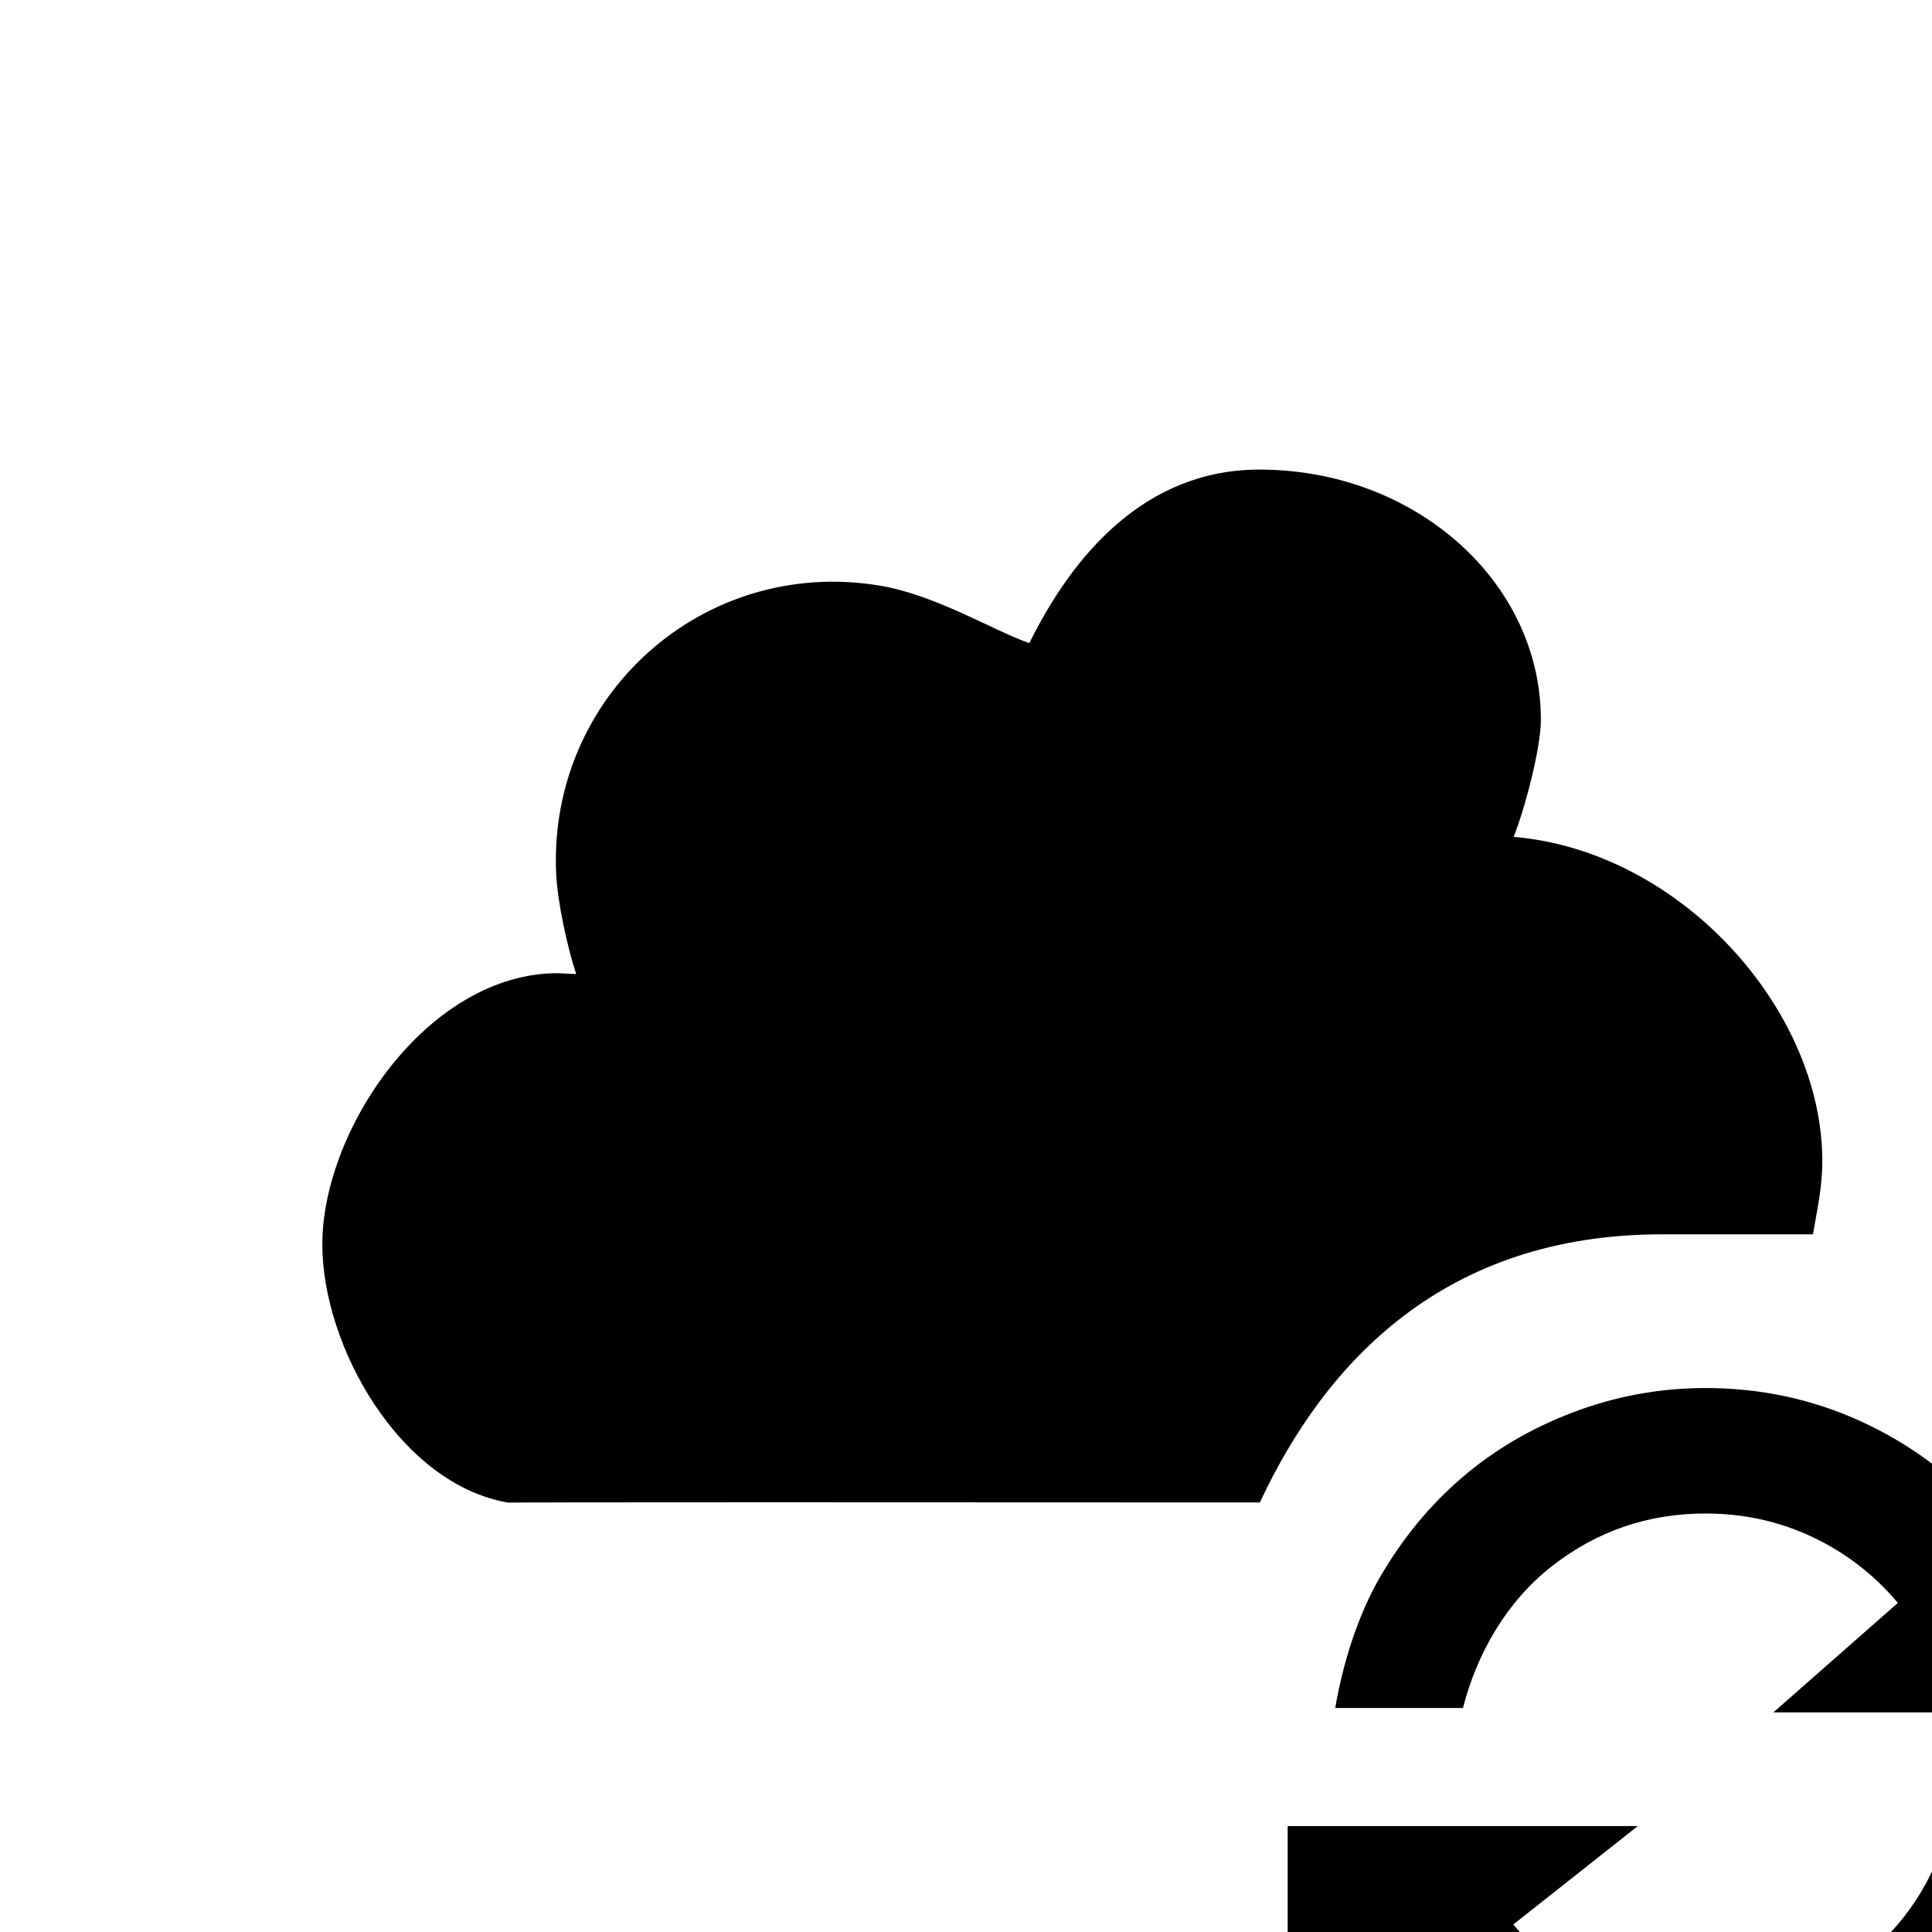
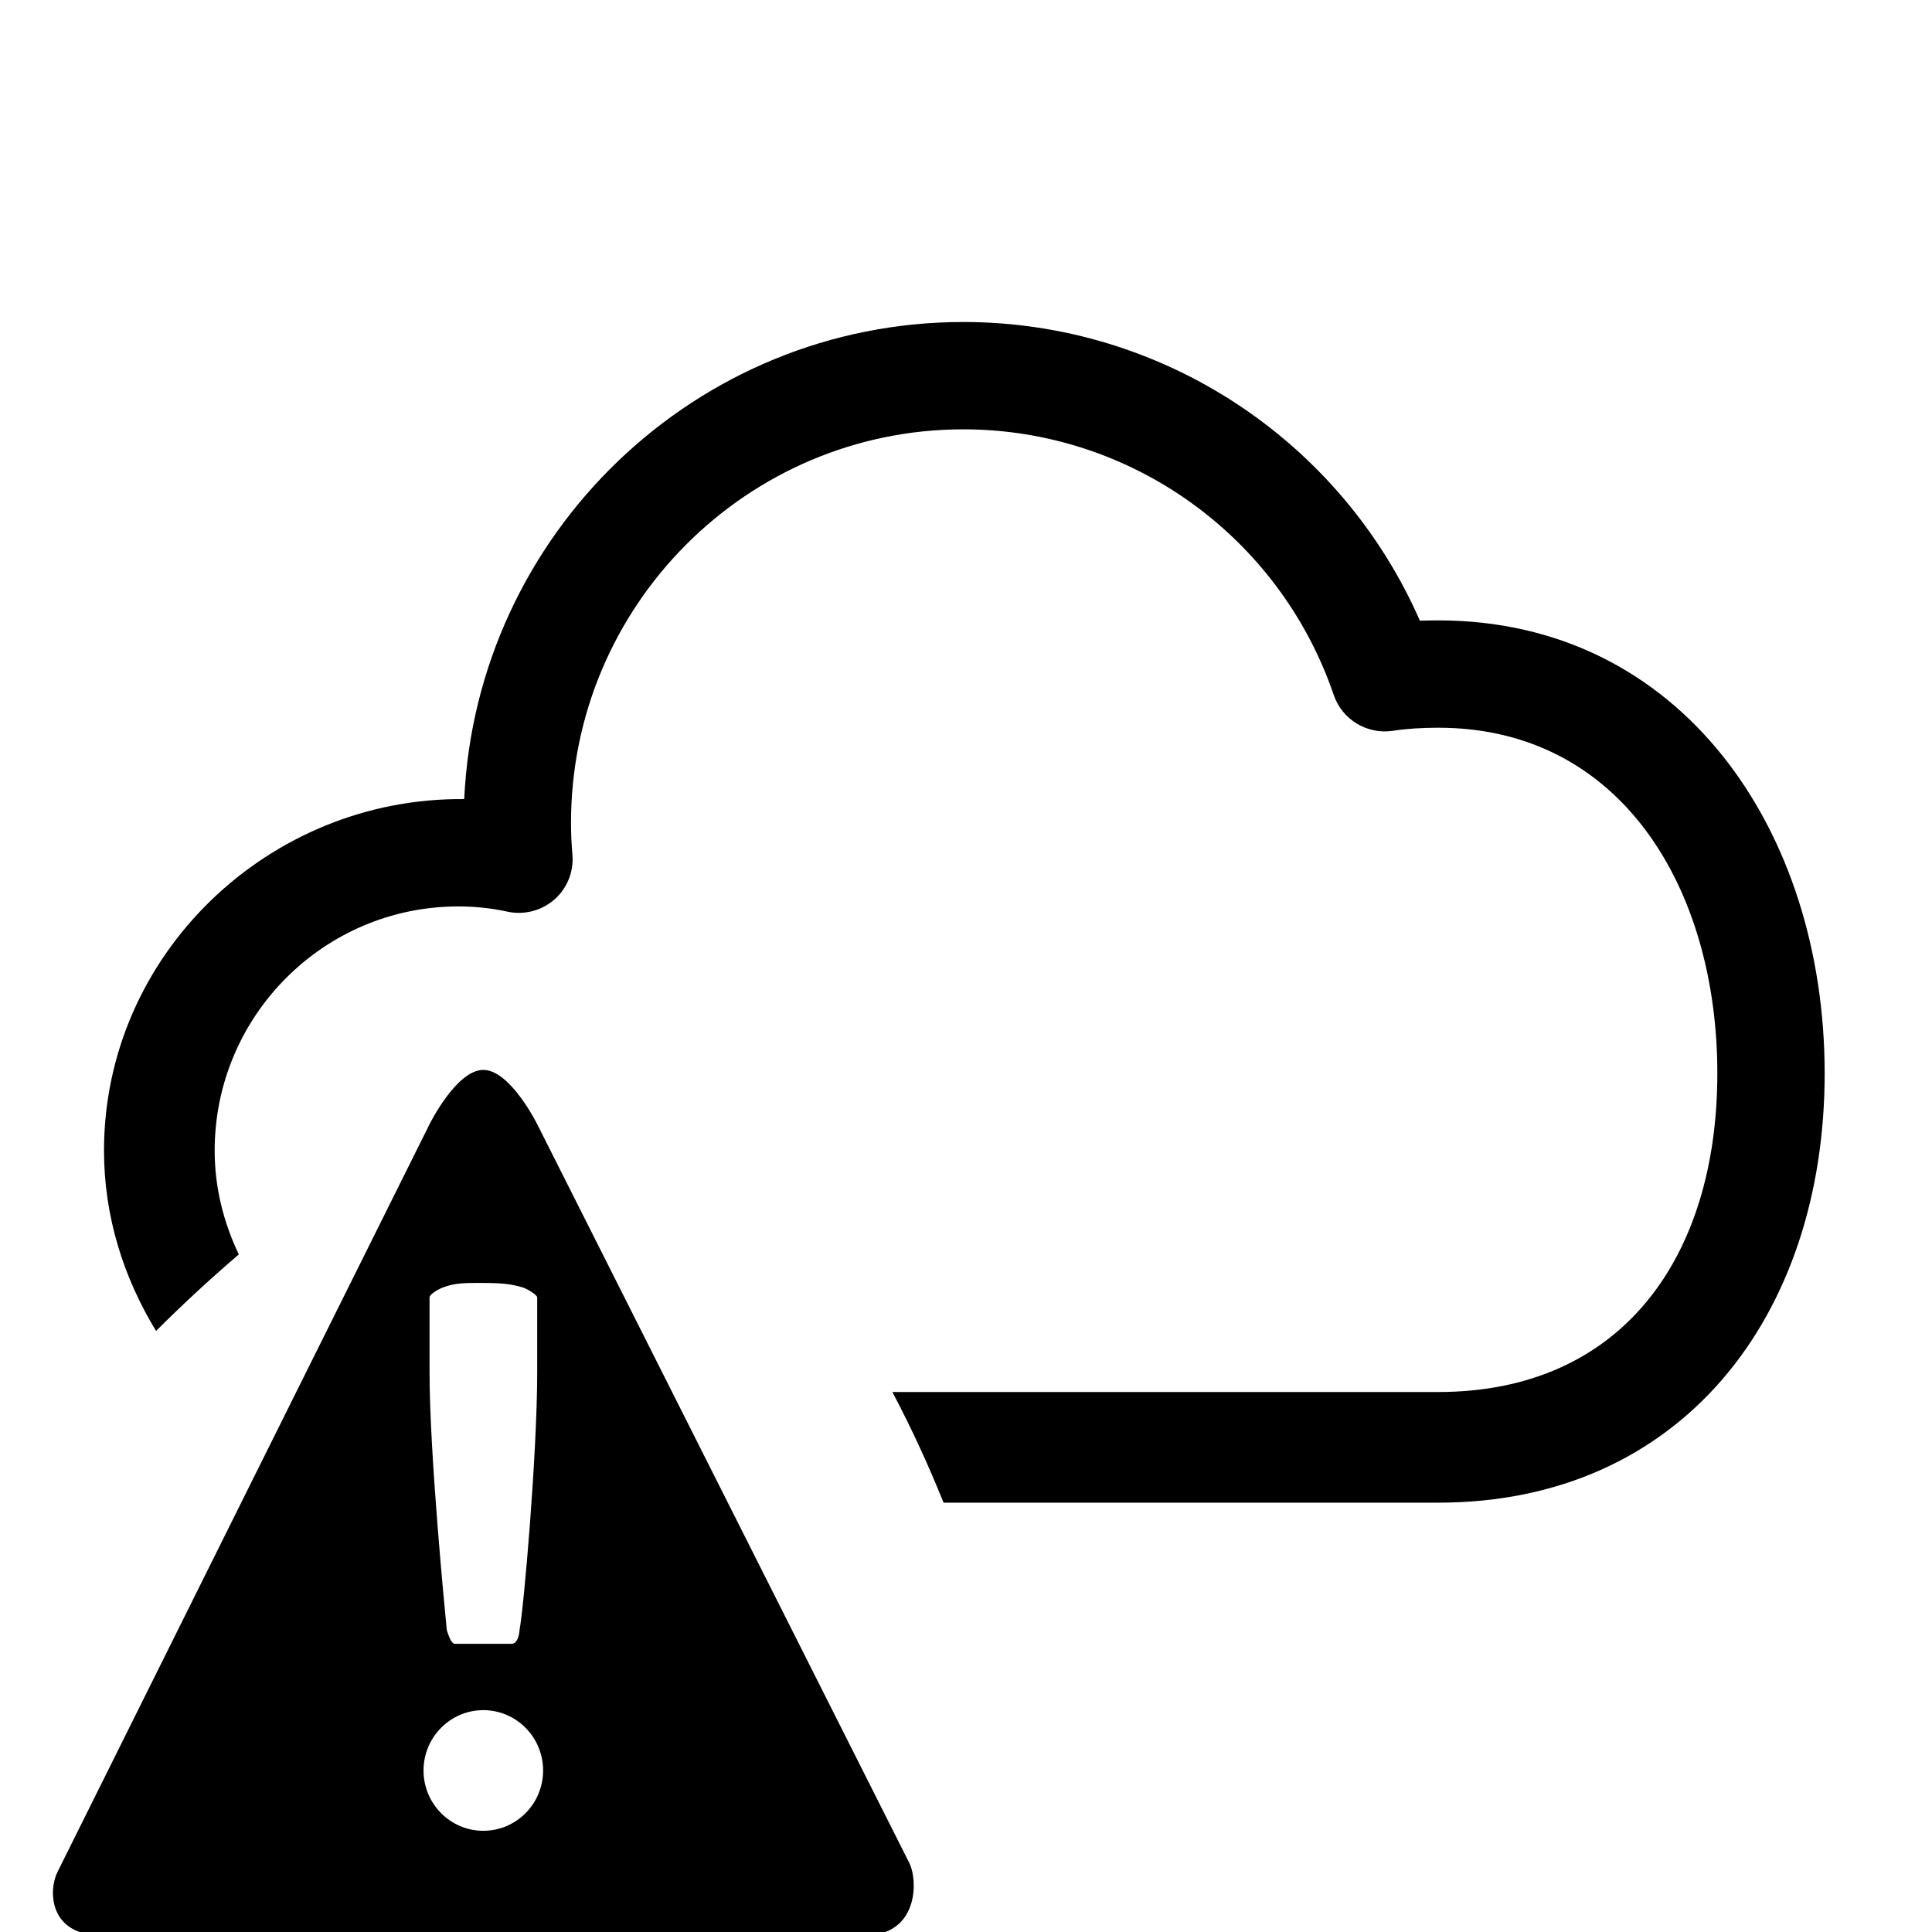
- <svg xmlns="http://www.w3.org/2000/svg" id="layer-cloud-alert" preserveAspectRatio="xMidYMid" width="100%" height="100%" viewBox="0 0 18 18">
-   <path d="M17.339,13.243 C16.887,13.036 16.404,12.932 15.891,12.932 C15.466,12.932 15.056,13.007 14.662,13.156 C14.268,13.305 13.920,13.509 13.619,13.768 C13.318,14.027 13.064,14.337 12.856,14.696 C12.648,15.055 12.510,15.503 12.440,15.913 L13.630,15.913 C13.760,15.405 14.036,14.923 14.456,14.594 C14.875,14.265 15.354,14.101 15.891,14.101 C16.245,14.101 16.578,14.174 16.888,14.321 C17.198,14.468 17.463,14.673 17.682,14.934 L16.522,15.954 L19.391,15.954 L19.391,12.983 L18.508,14.108 C18.182,13.739 17.792,13.451 17.339,13.243 ZM17.326,18.269 C16.906,18.599 16.427,18.763 15.891,18.763 C15.536,18.763 15.203,18.689 14.893,18.542 C14.583,18.395 14.318,18.191 14.099,17.930 L15.259,17.013 L11.997,17.013 L11.997,19.922 L13.273,18.756 C13.599,19.125 13.989,19.413 14.442,19.620 C14.894,19.828 15.377,19.932 15.891,19.932 C16.460,19.932 16.992,19.805 17.487,19.550 C17.981,19.296 18.391,18.947 18.715,18.504 C19.039,18.061 19.248,17.564 19.342,17.013 L18.152,17.013 C18.021,17.522 17.745,17.940 17.326,18.269 Z" />
-   <path d="M15.484,11.500 C13.463,11.500 12.352,12.683 11.738,13.998 C8.921,13.996 4.732,13.995 4.737,14.000 C3.727,13.829 3.003,12.542 3.003,11.594 C3.003,10.522 3.987,9.067 5.196,9.067 L5.368,9.075 C5.286,8.826 5.192,8.399 5.181,8.128 C5.113,6.481 6.550,5.187 8.190,5.455 C8.716,5.541 9.253,5.875 9.590,5.992 C9.993,5.176 10.665,4.375 11.734,4.375 C13.180,4.375 14.356,5.416 14.356,6.706 C14.356,6.978 14.200,7.556 14.102,7.797 C15.656,7.928 16.978,9.403 16.978,10.817 C16.978,11.068 16.928,11.279 16.891,11.500 C16.528,11.500 16.073,11.500 15.484,11.500 Z" />
+ <svg xmlns="http://www.w3.org/2000/svg" id="layer-cloud-linked-alert" preserveAspectRatio="xMidYMid" width="100%" height="100%" viewBox="0 0 18 18">
+   <path d="M13.400,14.000 L8.791,14.000 C8.656,13.665 8.500,13.321 8.314,12.969 L13.400,12.969 C15.109,12.969 16.000,11.715 16.000,10.000 C16.000,8.285 15.109,6.780 13.400,6.780 C13.244,6.780 13.105,6.789 12.975,6.809 C12.737,6.844 12.505,6.705 12.427,6.477 C11.921,4.995 10.534,4.000 8.975,4.000 C6.960,4.000 5.320,5.644 5.320,7.665 C5.320,7.765 5.324,7.861 5.333,7.961 C5.347,8.120 5.285,8.275 5.166,8.380 C5.046,8.485 4.885,8.527 4.729,8.494 C4.580,8.461 4.425,8.445 4.270,8.445 C3.018,8.445 2.000,9.465 2.000,10.720 C2.000,11.069 2.085,11.394 2.225,11.687 C1.951,11.922 1.692,12.162 1.454,12.400 C1.153,11.907 0.969,11.336 0.969,10.720 C0.969,8.896 2.500,7.427 4.325,7.445 C4.440,4.975 6.482,3.000 8.975,3.000 C10.829,3.000 12.492,4.103 13.229,5.783 C13.285,5.781 13.342,5.780 13.400,5.780 C15.661,5.780 17.000,7.734 17.000,10.000 C17.000,12.266 15.661,14.000 13.400,14.000 Z" />
+   <path d="M8.472,17.357 C8.388,17.189 5.005,10.474 5.005,10.474 C5.005,10.474 4.754,9.968 4.503,9.968 C4.252,9.968 4.002,10.474 4.002,10.474 C4.002,10.474 0.618,17.273 0.535,17.442 C0.451,17.610 0.451,18.032 0.952,18.032 C1.453,18.032 8.054,18.032 8.054,18.032 C8.555,18.032 8.555,17.526 8.472,17.357 ZM4.503,17.057 C4.196,17.057 3.946,16.806 3.946,16.495 C3.946,16.185 4.196,15.933 4.503,15.933 C4.810,15.933 5.060,16.185 5.060,16.495 C5.060,16.806 4.810,17.057 4.503,17.057 ZM5.005,12.785 C5.005,13.544 4.880,14.984 4.840,15.189 C4.840,15.210 4.827,15.315 4.767,15.315 L4.239,15.315 C4.199,15.315 4.174,15.217 4.163,15.189 C4.144,14.997 4.002,13.544 4.002,12.785 L4.002,12.088 C4.002,12.061 4.069,12.019 4.119,11.998 C4.239,11.950 4.339,11.953 4.489,11.953 C4.690,11.953 4.771,11.964 4.880,11.998 C4.931,12.019 5.005,12.067 5.005,12.088 L5.005,12.785 Z" />
</svg>
